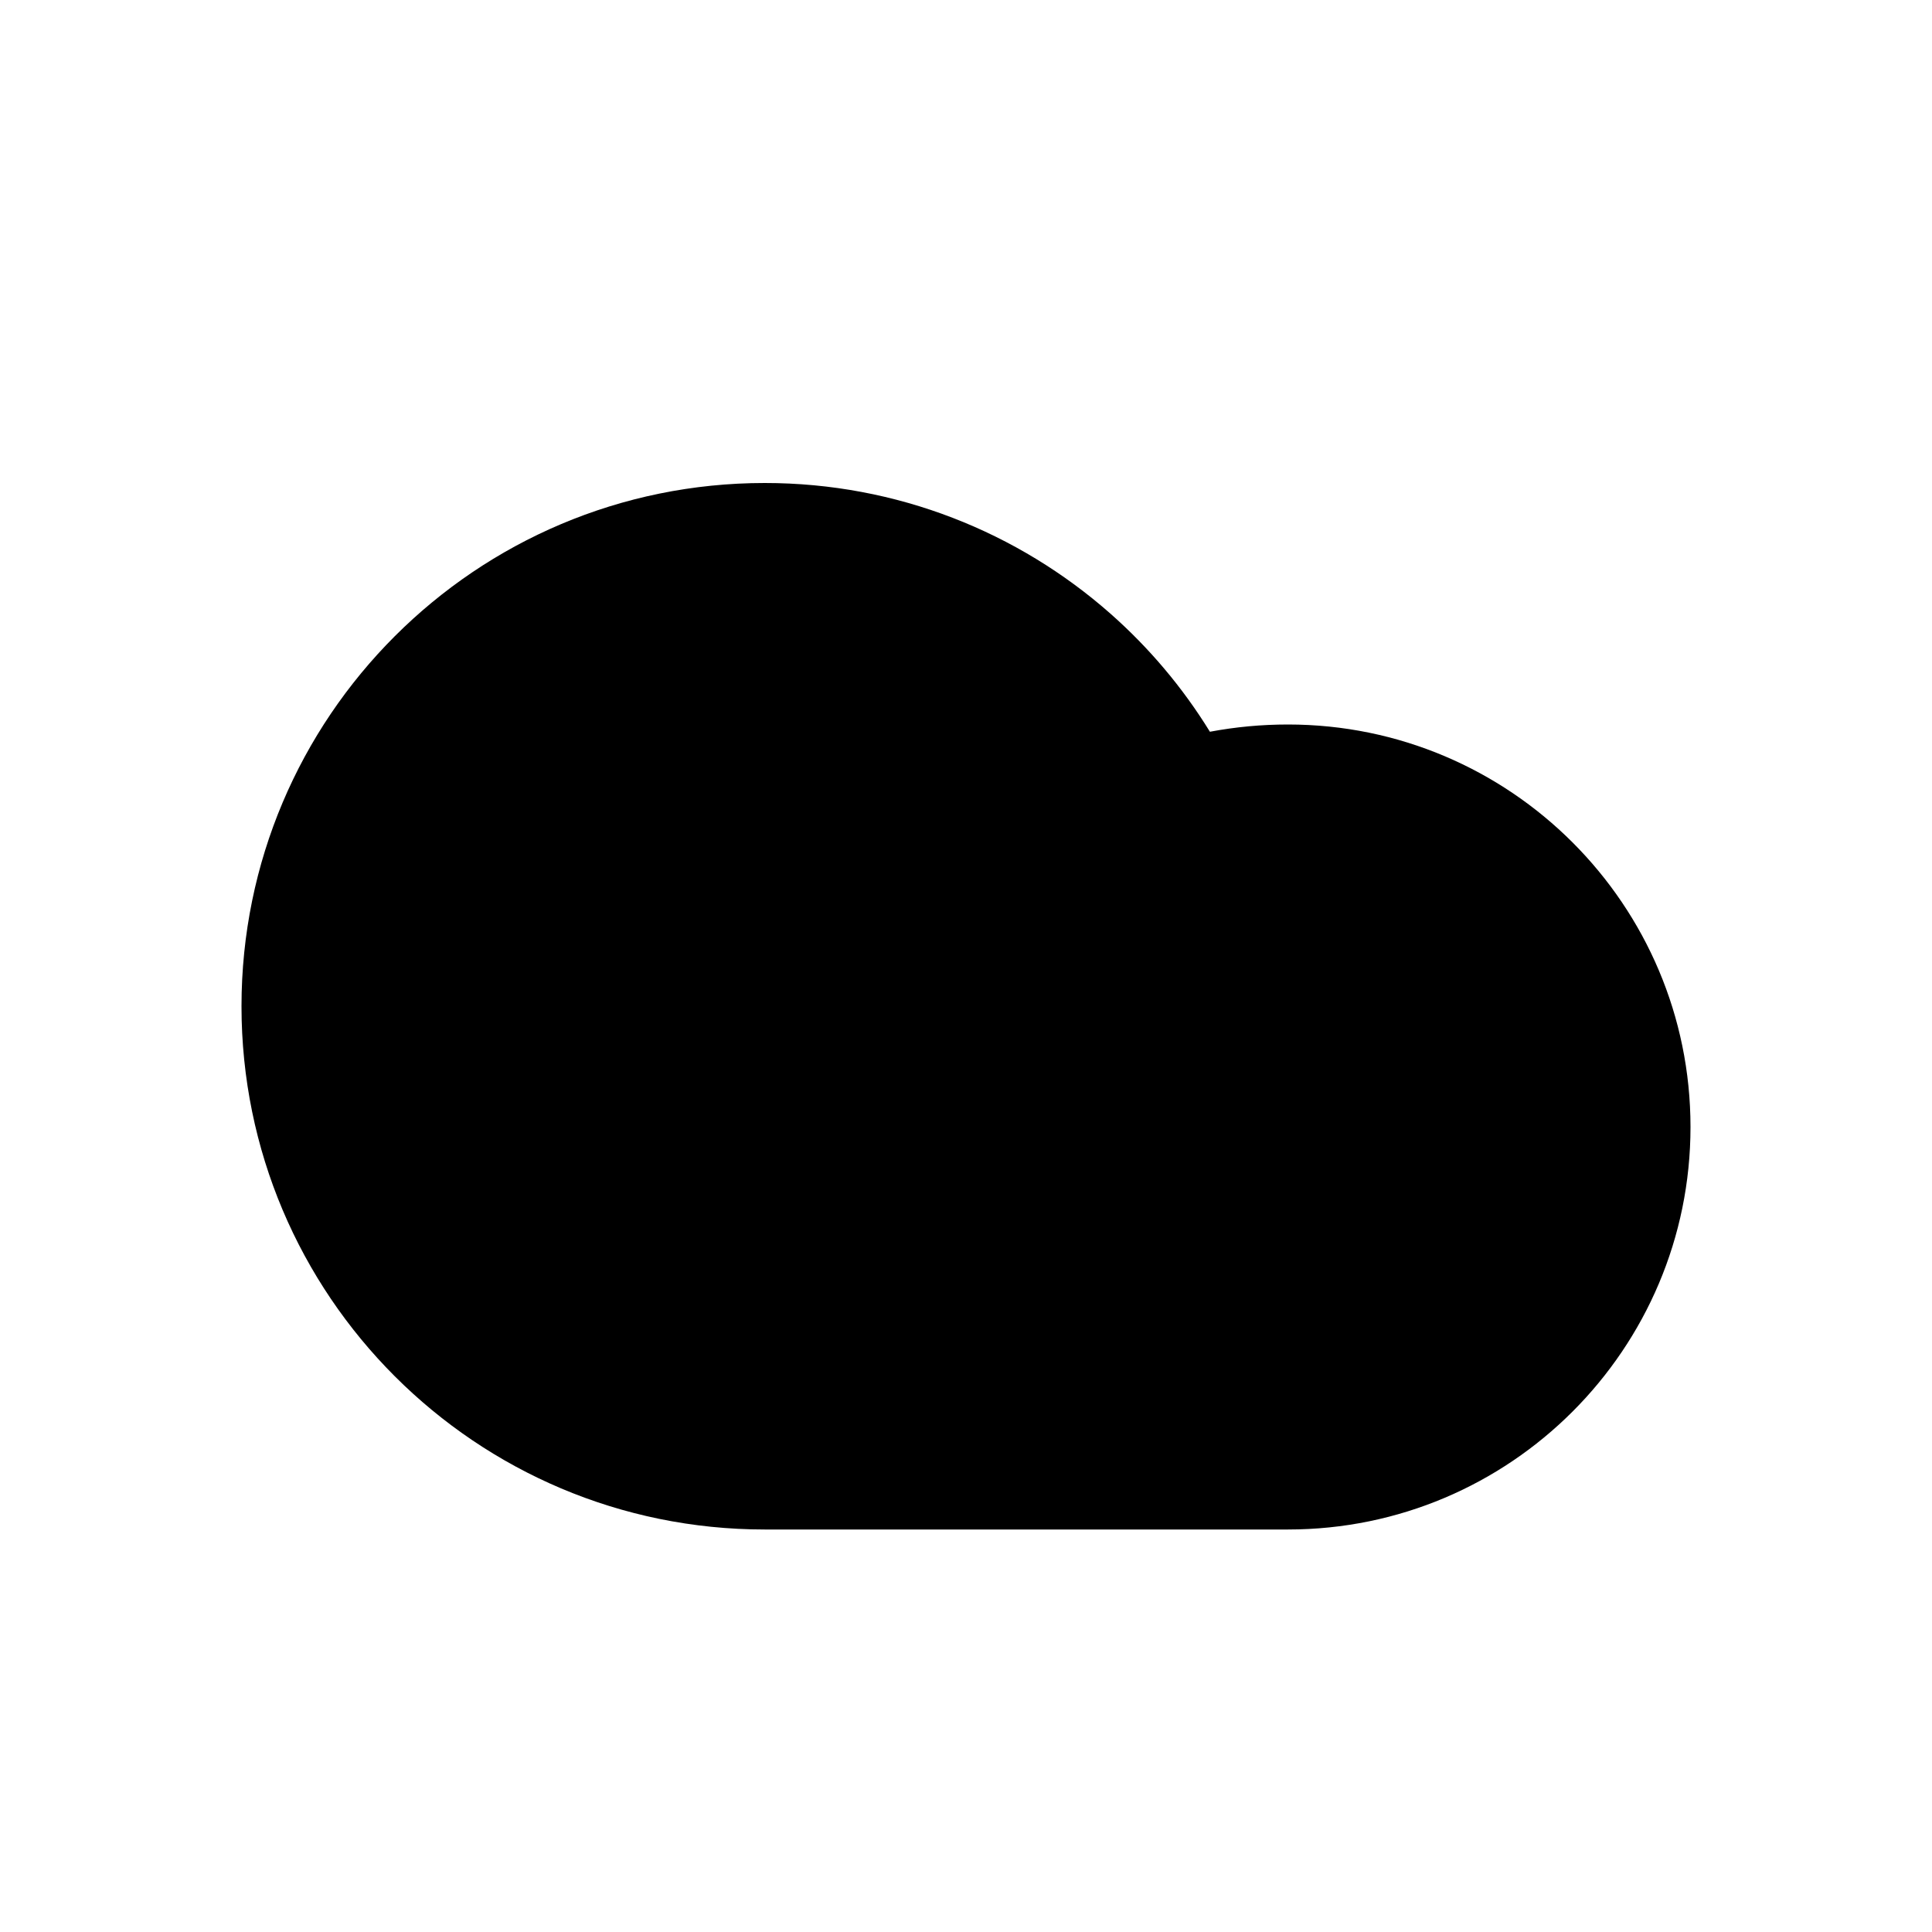
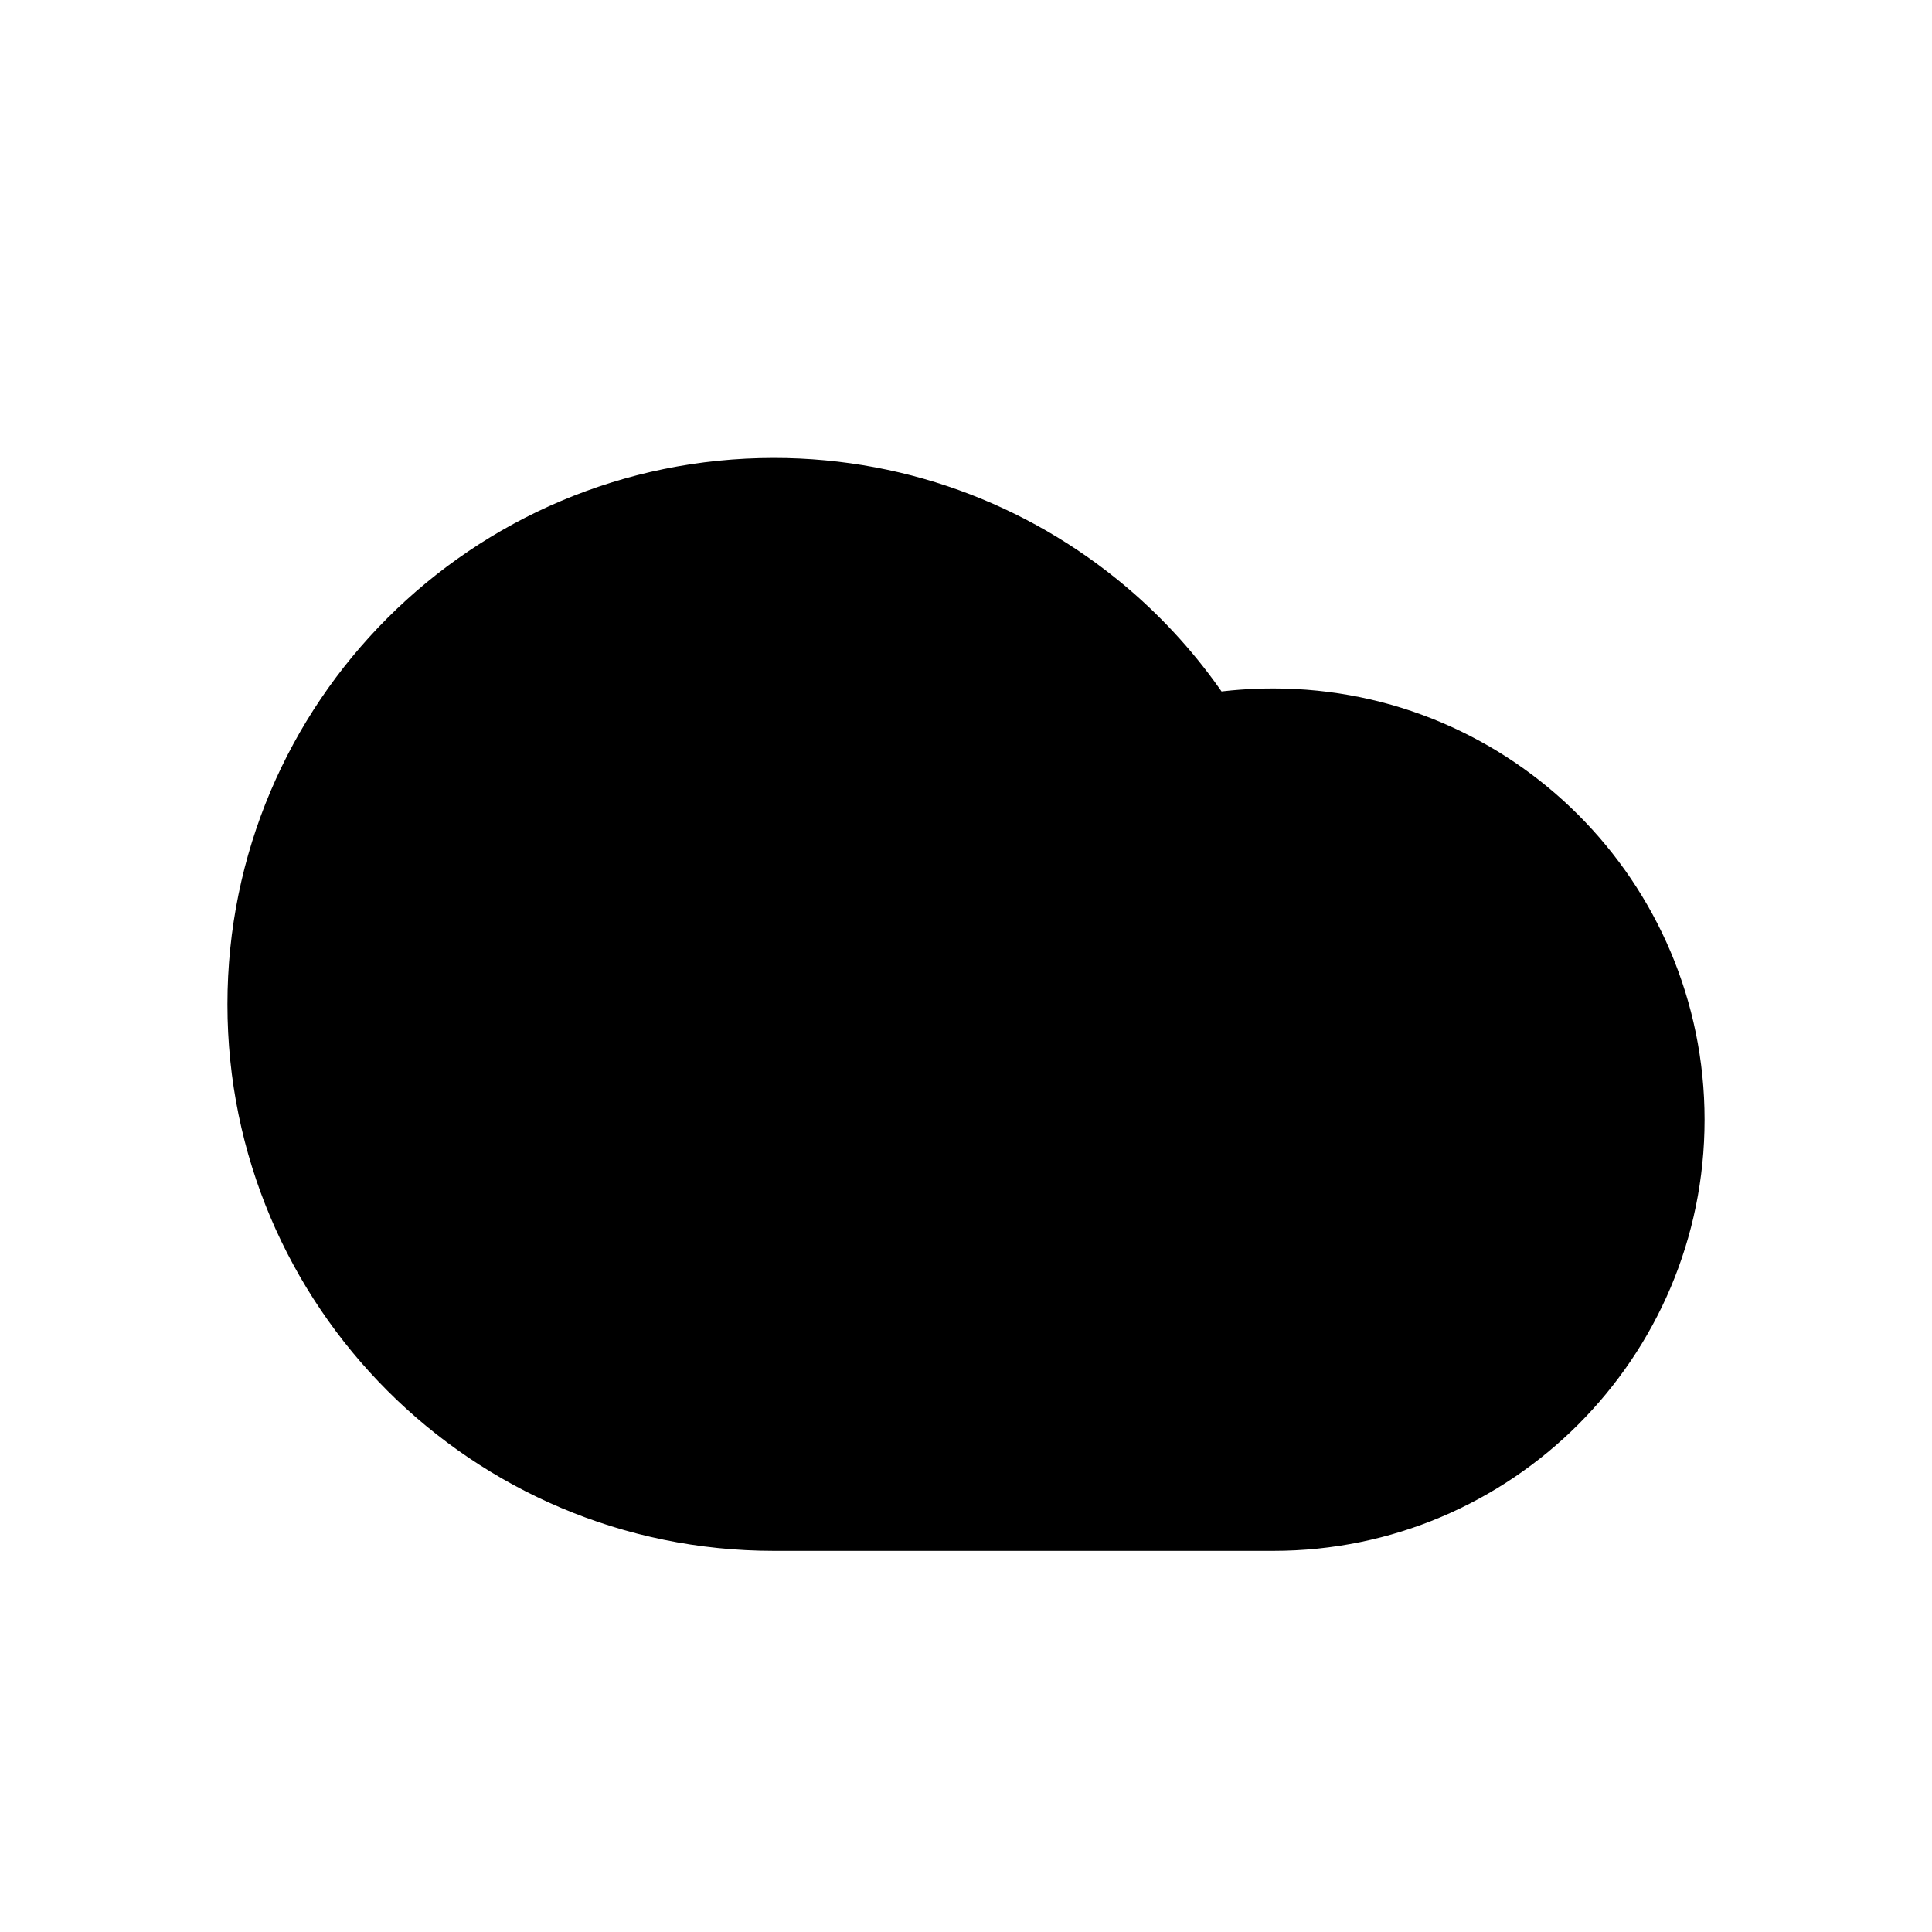
- <svg xmlns="http://www.w3.org/2000/svg" width="24" height="24" viewBox="0 0 24 24" fill="none">
-   <path d="M15.03 9.09C15.35 9.03 15.67 9 16 9C18.76 9 21 11.24 21 14C21 16.76 18.76 19 16 19H9.5C5.91 19 3 16.09 3 12.5C3 8.91 5.91 6 9.5 6C11.146 6 12.648 6.613 13.792 7.621C14.274 8.046 14.692 8.541 15.03 9.09Z" fill="currentColor" />
+ <svg xmlns="http://www.w3.org/2000/svg" width="16" height="16" viewBox="0 0 16 16" fill="none">
+   <path d="M9.269 5.067L9.269 5.067C8.507 4.396 7.506 3.987 6.409 3.987C4.017 3.987 2.078 5.926 2.078 8.318C2.078 10.71 4.017 12.649 6.409 12.649H10.546C12.409 12.649 13.922 11.136 13.922 9.273C13.922 7.409 12.409 5.896 10.546 5.896C10.368 5.896 10.195 5.909 10.023 5.935C9.811 5.613 9.557 5.321 9.269 5.067Z" fill="currentColor" stroke="currentColor" stroke-width="0.389" />
</svg>
